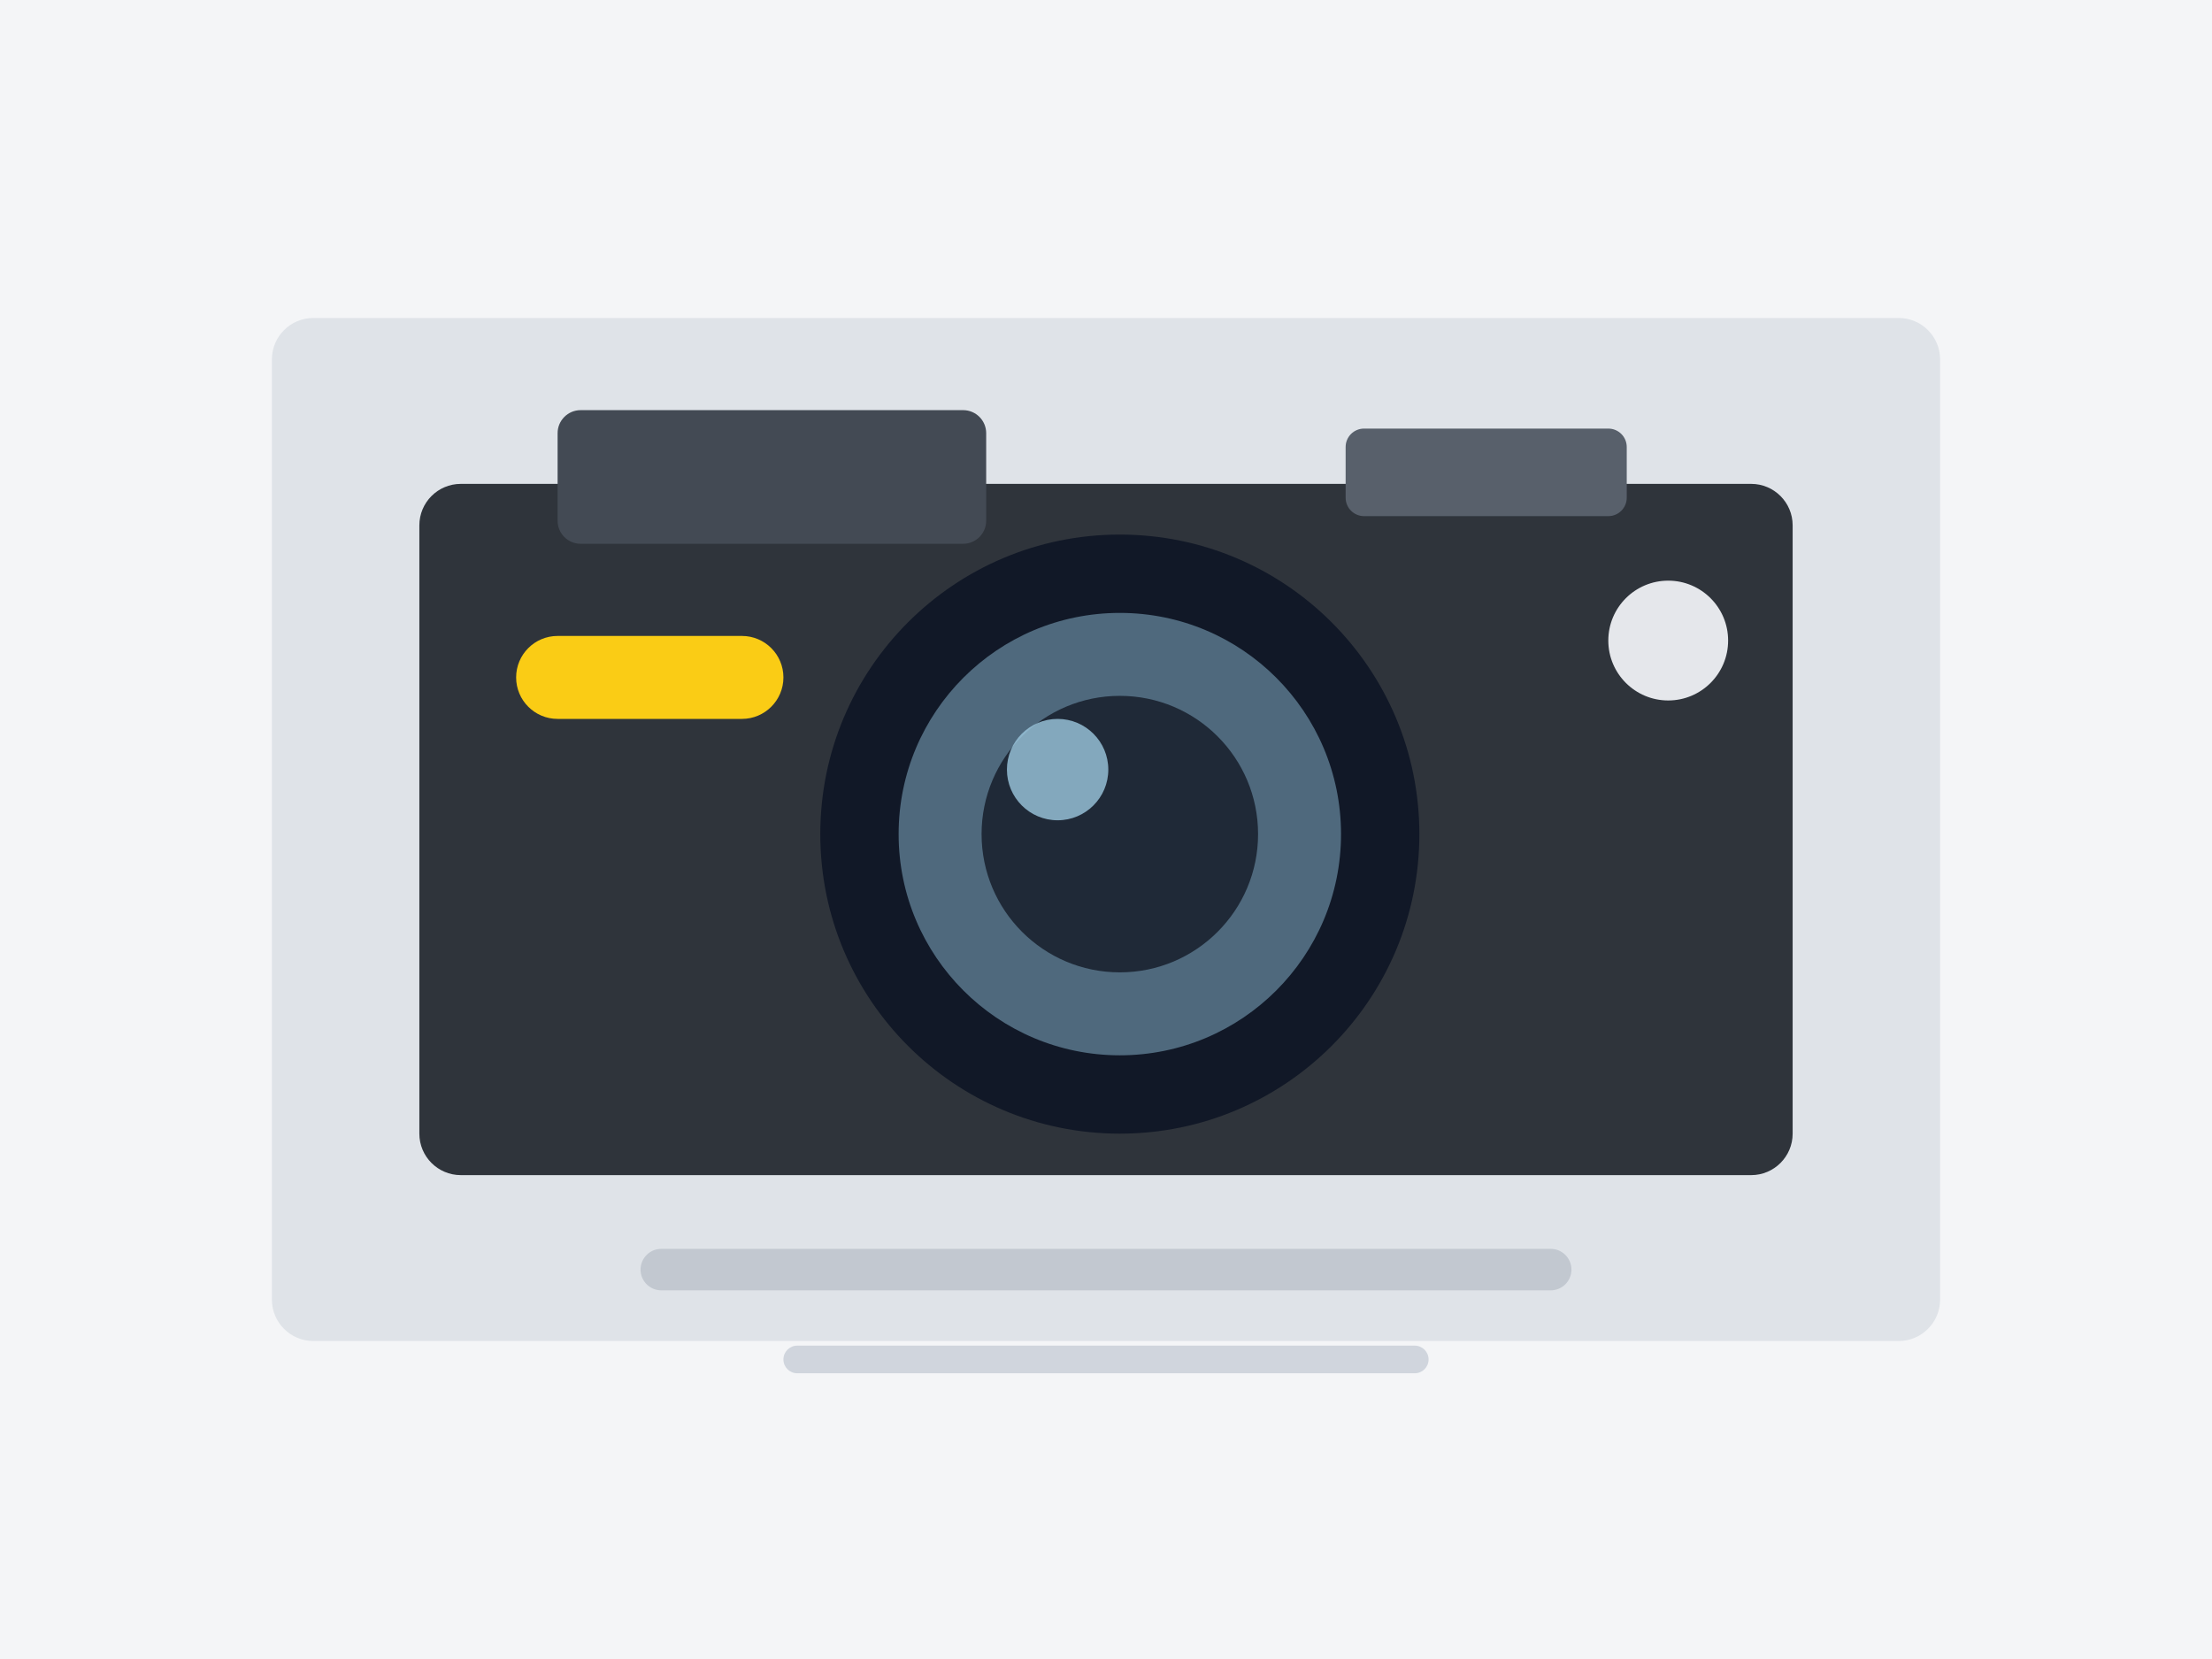
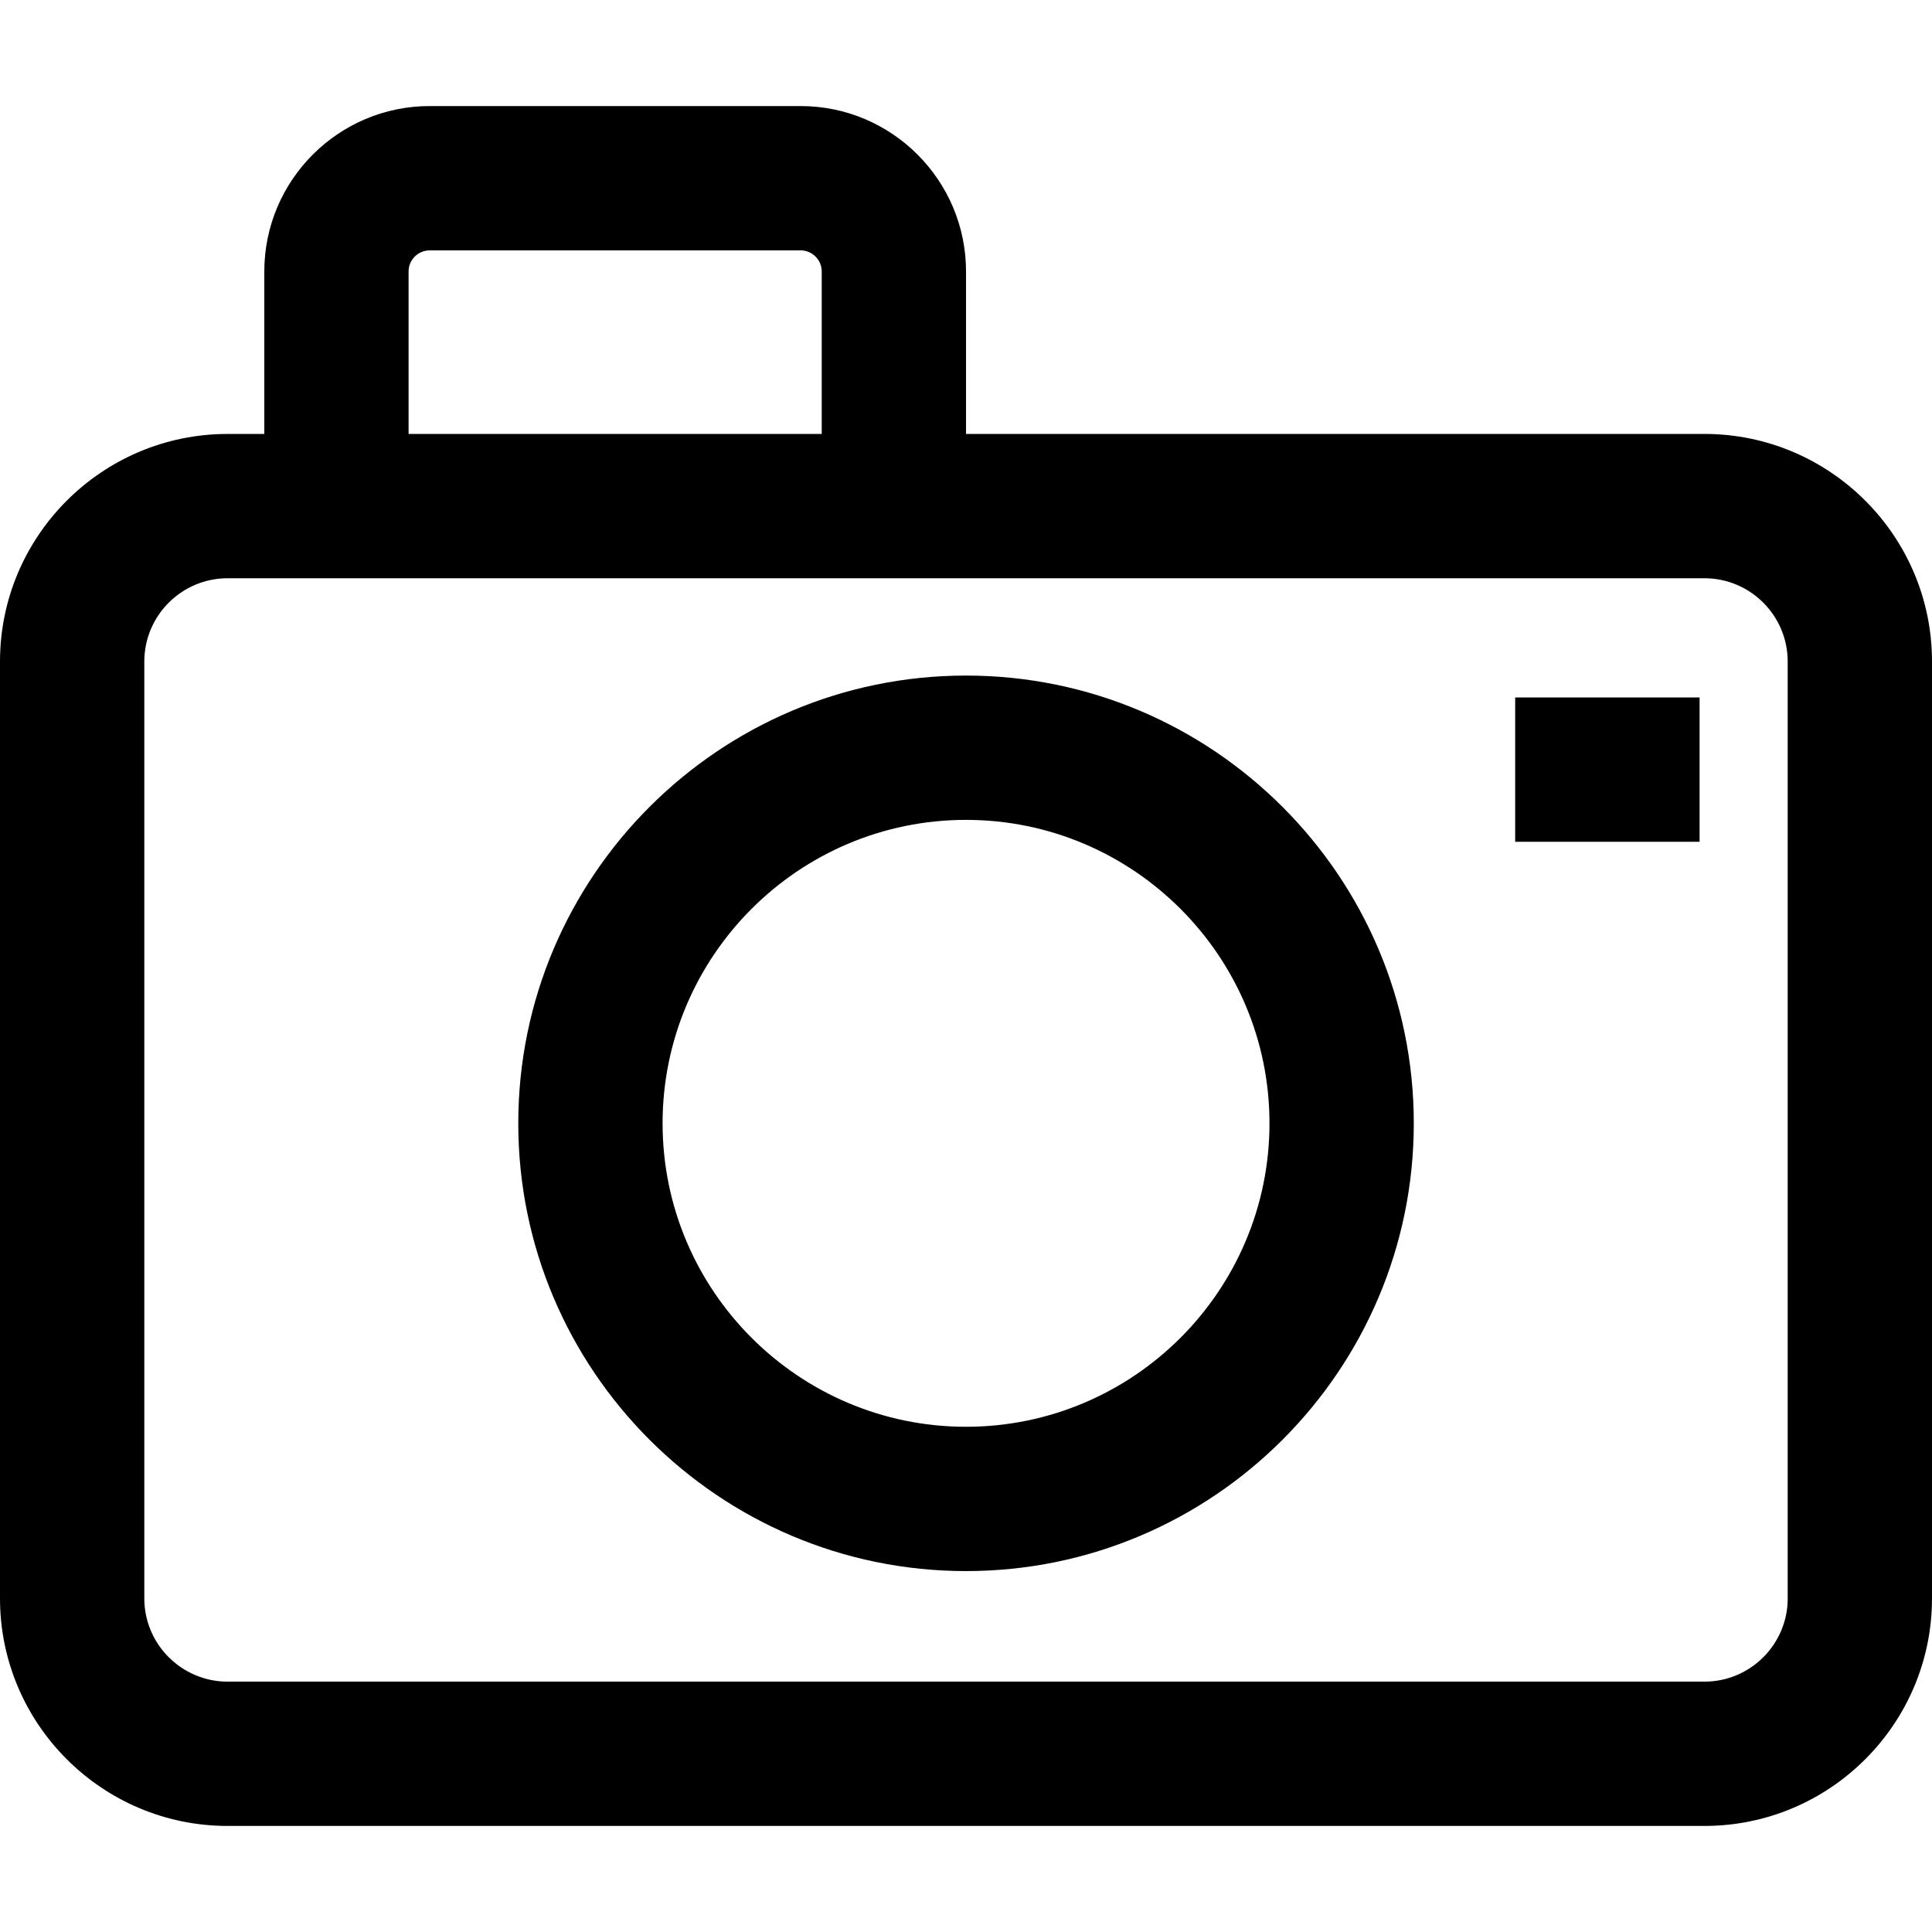
- <svg xmlns="http://www.w3.org/2000/svg" width="960" height="720" viewBox="0 0 960 720" fill="none">
-   <rect width="960" height="720" fill="#f4f5f7" />
-   <rect x="118" y="138" width="724" height="444" rx="18" fill="#dfe3e8" />
-   <rect x="182" y="210" width="596" height="300" rx="18" fill="#2f343b" />
-   <rect x="242" y="178" width="186" height="58" rx="10" fill="#434a54" />
-   <rect x="584" y="186" width="122" height="38" rx="8" fill="#58606b" />
-   <circle cx="486" cy="362" r="130" fill="#111827" />
-   <circle cx="486" cy="362" r="96" fill="#4f697d" />
-   <circle cx="486" cy="362" r="60" fill="#1f2937" />
-   <circle cx="459" cy="334" r="22" fill="#9cc8df" opacity=".8" />
-   <rect x="224" y="276" width="116" height="36" rx="18" fill="#facc15" />
-   <circle cx="724" cy="278" r="26" fill="#e5e7eb" />
-   <rect x="278" y="542" width="404" height="18" rx="9" fill="#c2c8d0" />
-   <rect x="340" y="584" width="280" height="12" rx="6" fill="#d0d5dd" />
+ <svg xmlns="http://www.w3.org/2000/svg" fill="#000000" version="1.1" id="Layer_1" viewBox="0 0 198.931 198.931" xml:space="preserve">
+   <g>
+     <g>
+       <g>
+         <path d="M99.469,69.561c-25.423,0-46.104,20.683-46.104,46.104s20.683,46.104,46.104,46.104c25.421,0,46.104-20.683,46.104-46.104S124.89,69.561,99.469,69.561z M99.469,146.91c-17.229,0-31.245-14.017-31.245-31.245c0-17.228,14.017-31.245,31.245-31.245c17.228,0,31.245,14.017,31.245,31.245C130.714,132.892,116.698,146.91,99.469,146.91z" />
+         <path d="M175.499,44.681h-72.315h-3.715V27.956c0-9.393-7.64-17.036-17.033-17.036H44.247c-9.393,0-17.033,7.642-17.033,17.036v16.726h-3.777C10.515,44.681,0,55.194,0,68.116v96.465c0,12.92,10.515,23.43,23.437,23.43h152.059c12.925,0,23.435-10.51,23.435-23.43V68.116C198.934,55.194,188.421,44.681,175.499,44.681z M42.07,27.956c0-1.201,0.976-2.176,2.177-2.176h38.189c1.199,0,2.174,0.976,2.174,2.177v16.726H42.07V27.956z M175.499,173.152H23.437c-4.73,0-8.578-3.846-8.578-8.571V68.116c0-4.73,3.848-8.576,8.578-8.576h5.451H42.07h42.538h18.573h72.315c4.73,0,8.576,3.846,8.576,8.576v96.465h0.003C184.075,169.306,180.229,173.152,175.499,173.152z" />
+         <rect x="156.012" y="71.816" width="18.989" height="14.859" />
+       </g>
+     </g>
+   </g>
</svg>
